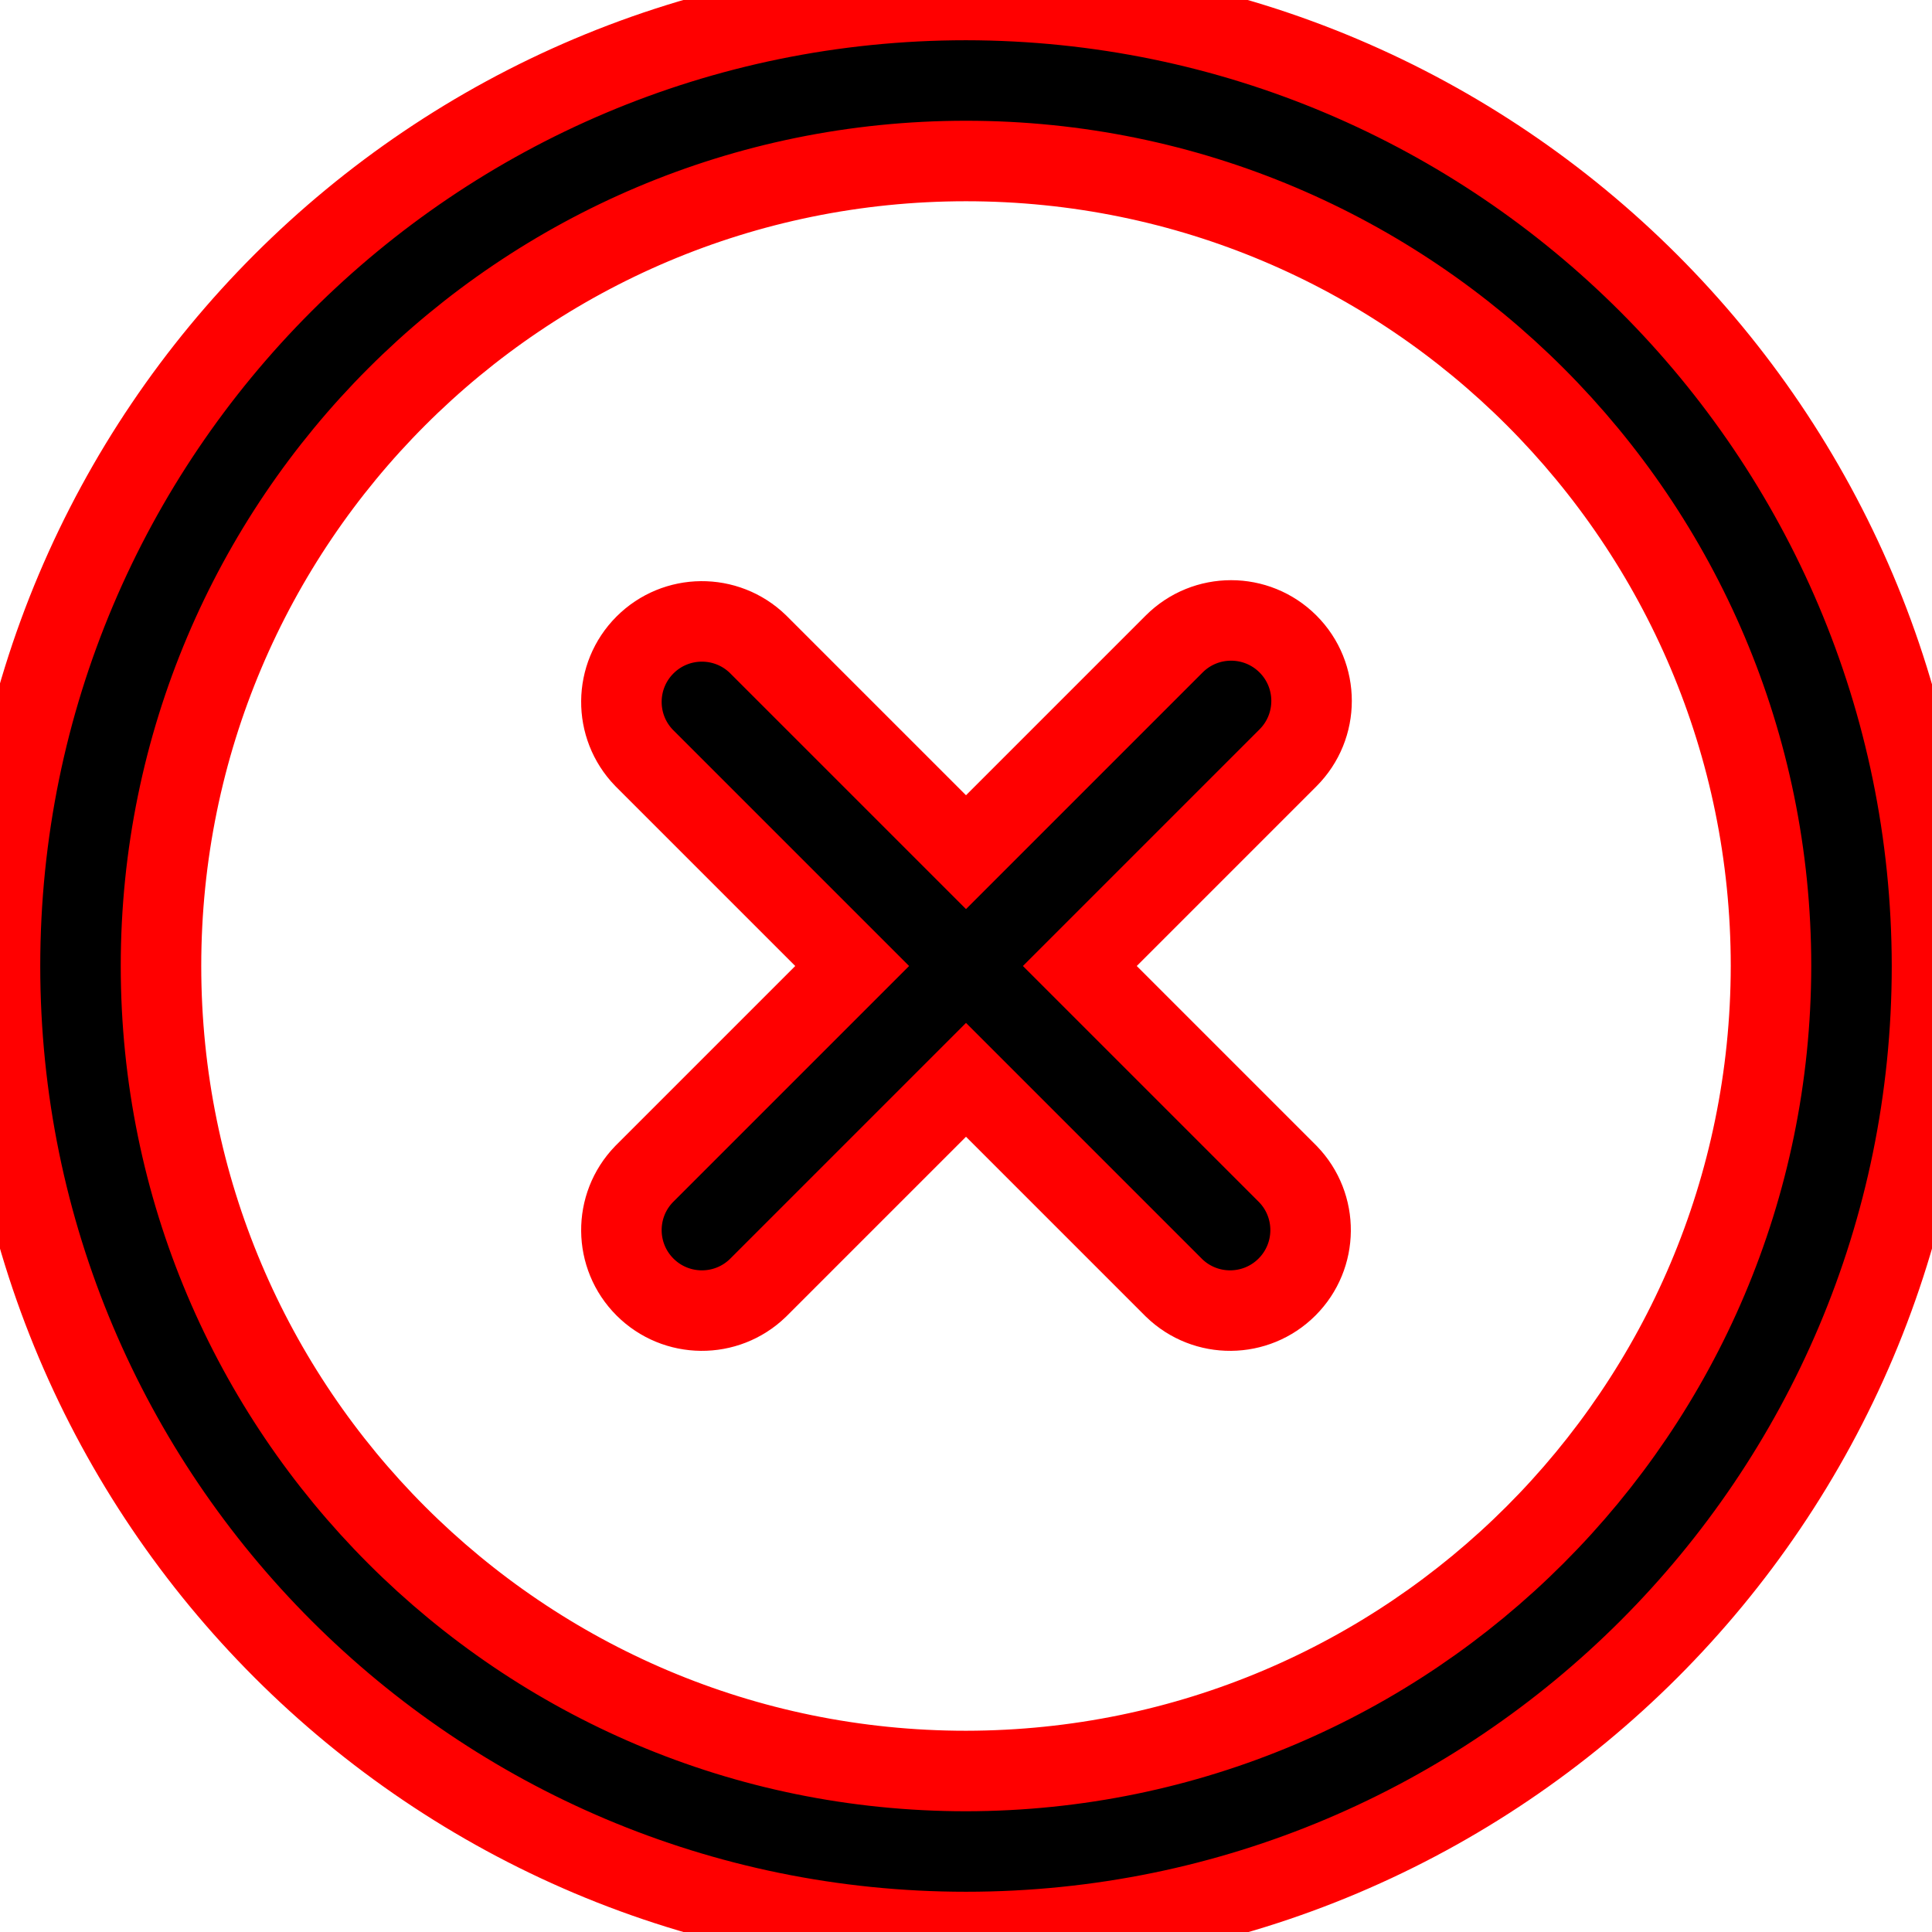
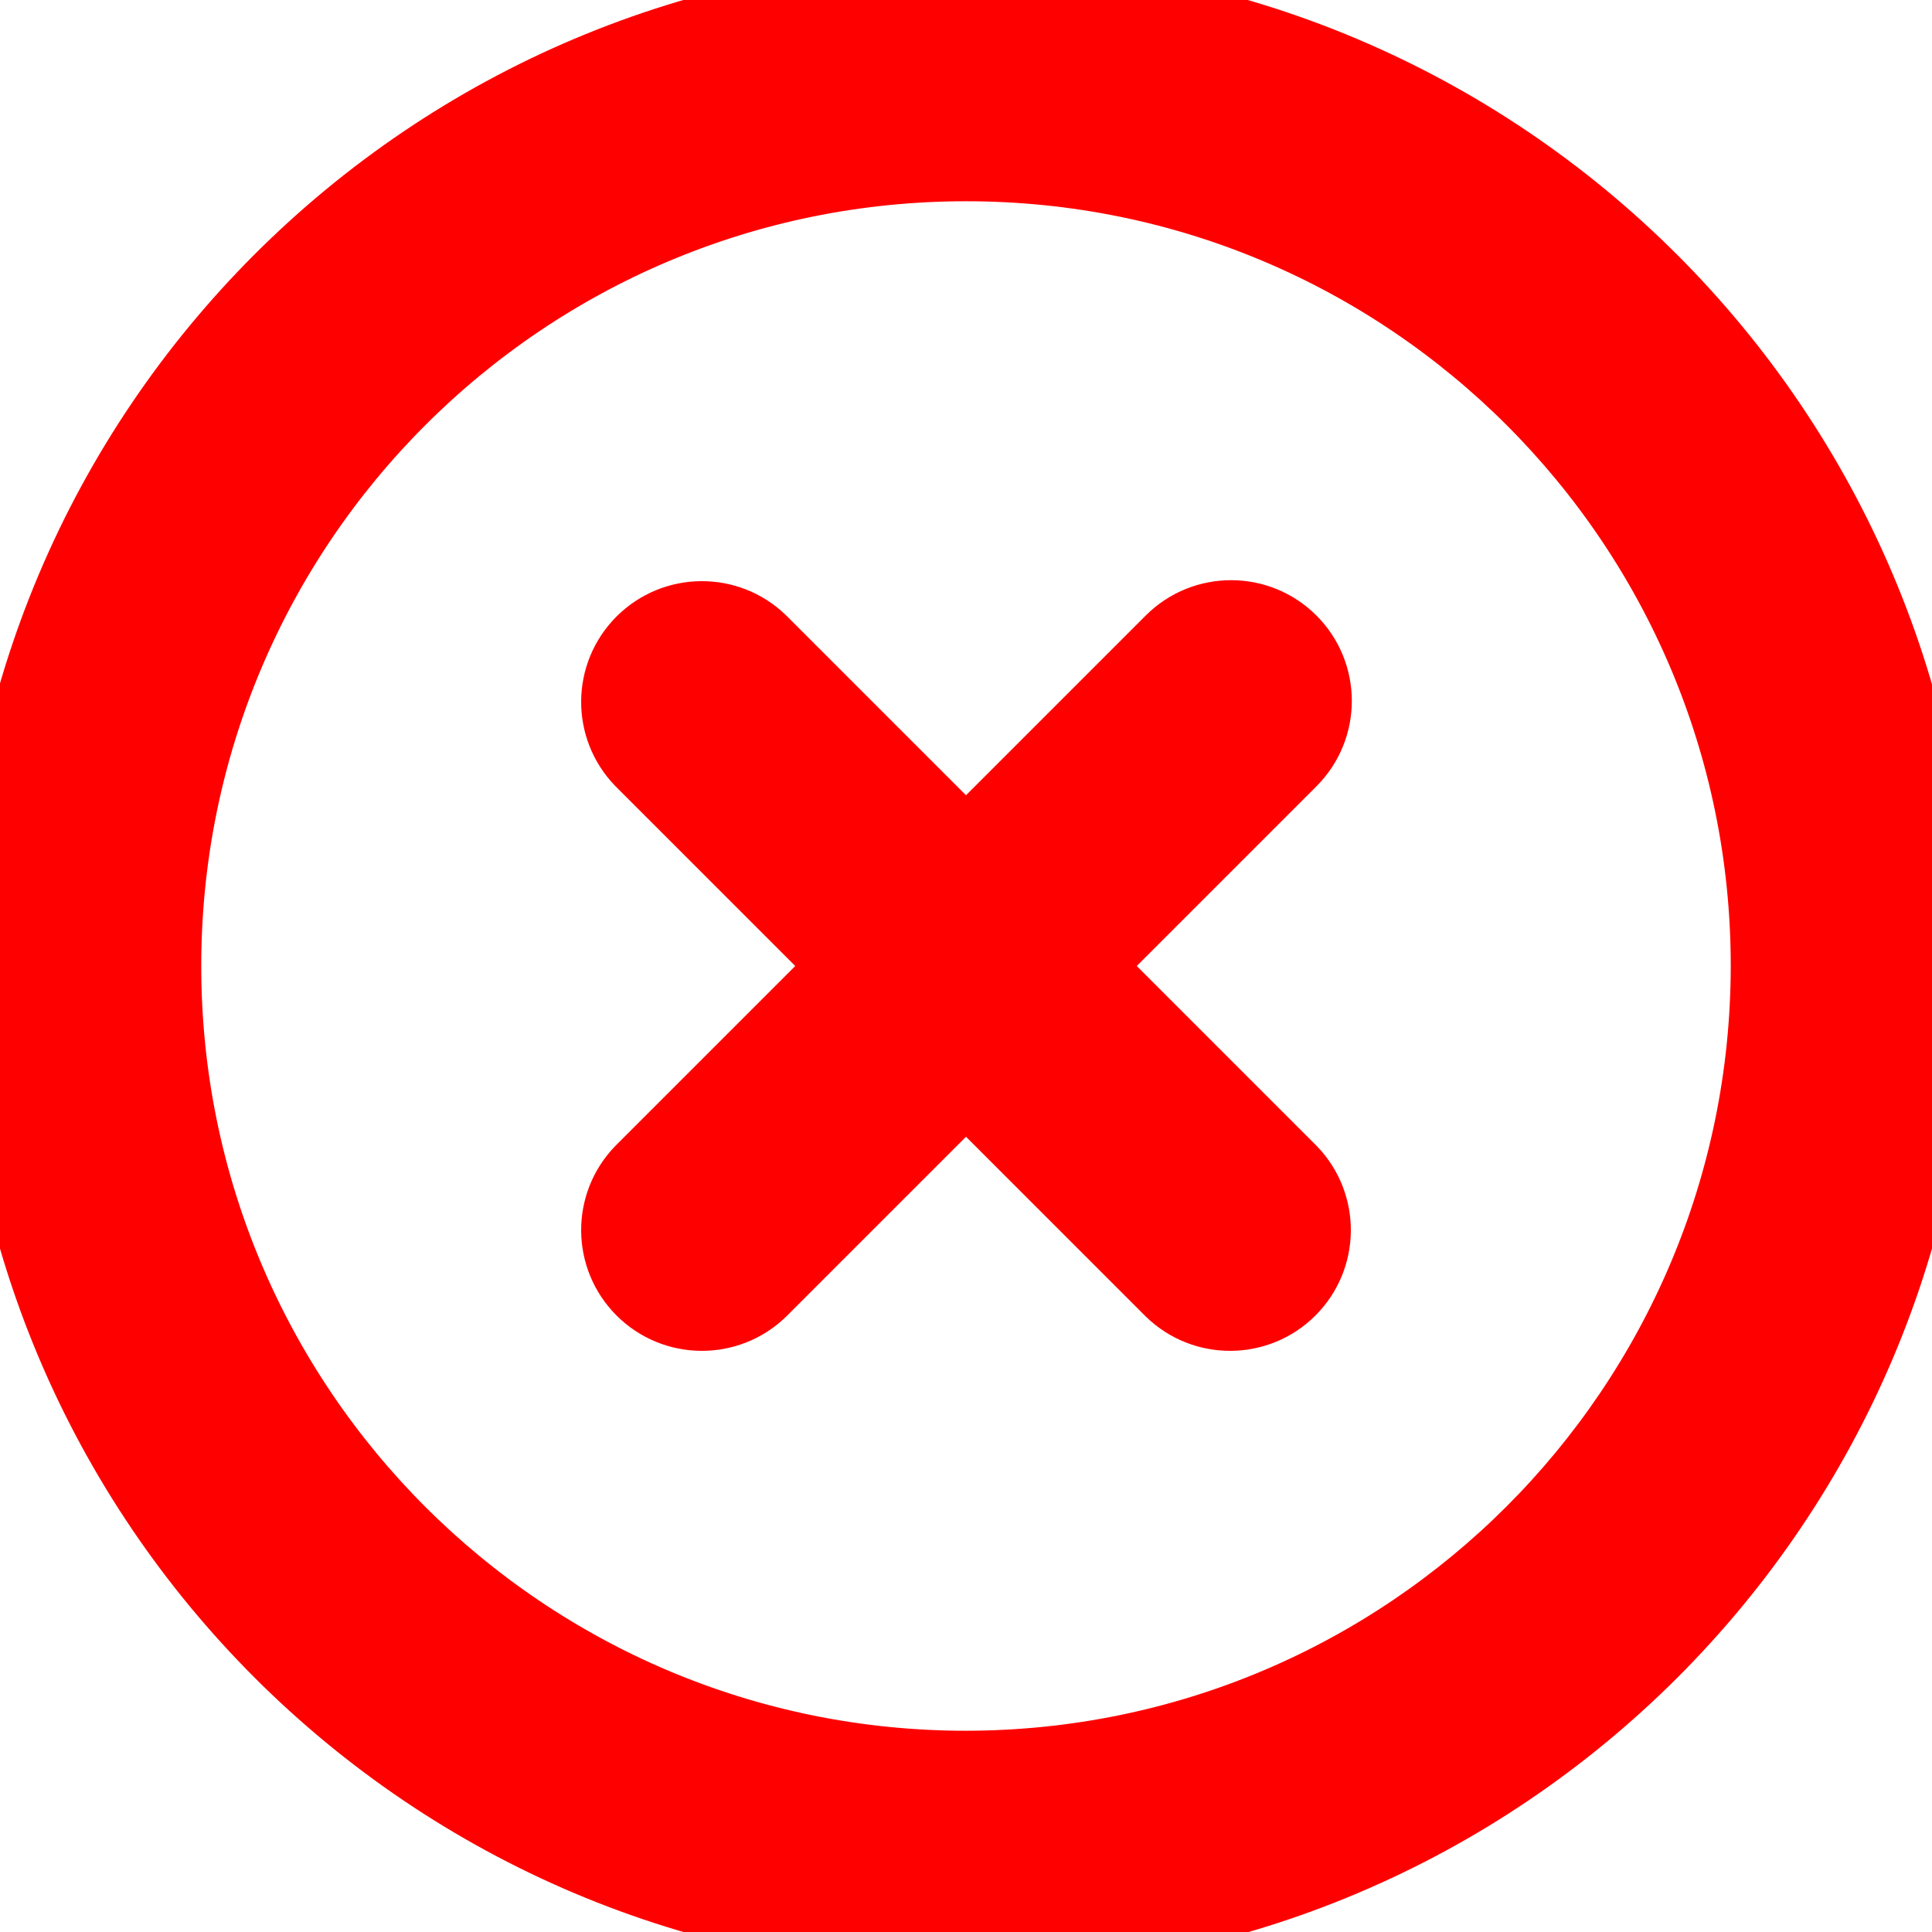
<svg xmlns="http://www.w3.org/2000/svg" id="Outline" viewBox="0 0 24 24" width="512" height="512">
-   <path stroke="red" d="M16,8a1,1,0,0,0-1.414,0L12,10.586,9.414,8A1,1,0,0,0,8,9.414L10.586,12,8,14.586A1,1,0,0,0,9.414,16L12,13.414,14.586,16A1,1,0,0,0,16,14.586L13.414,12,16,9.414A1,1,0,0,0,16,8Z" />
-   <path stroke="red" d="M12,0A12,12,0,1,0,24,12,12.013,12.013,0,0,0,12,0Zm0,22A10,10,0,1,1,22,12,10.011,10.011,0,0,1,12,22Z" />
+   <path stroke="red" fill="red" d="M16,8a1,1,0,0,0-1.414,0L12,10.586,9.414,8A1,1,0,0,0,8,9.414L10.586,12,8,14.586A1,1,0,0,0,9.414,16L12,13.414,14.586,16A1,1,0,0,0,16,14.586L13.414,12,16,9.414A1,1,0,0,0,16,8Z" />
+   <path stroke="red" fill="red" d="M12,0A12,12,0,1,0,24,12,12.013,12.013,0,0,0,12,0Zm0,22A10,10,0,1,1,22,12,10.011,10.011,0,0,1,12,22Z" />
</svg>
